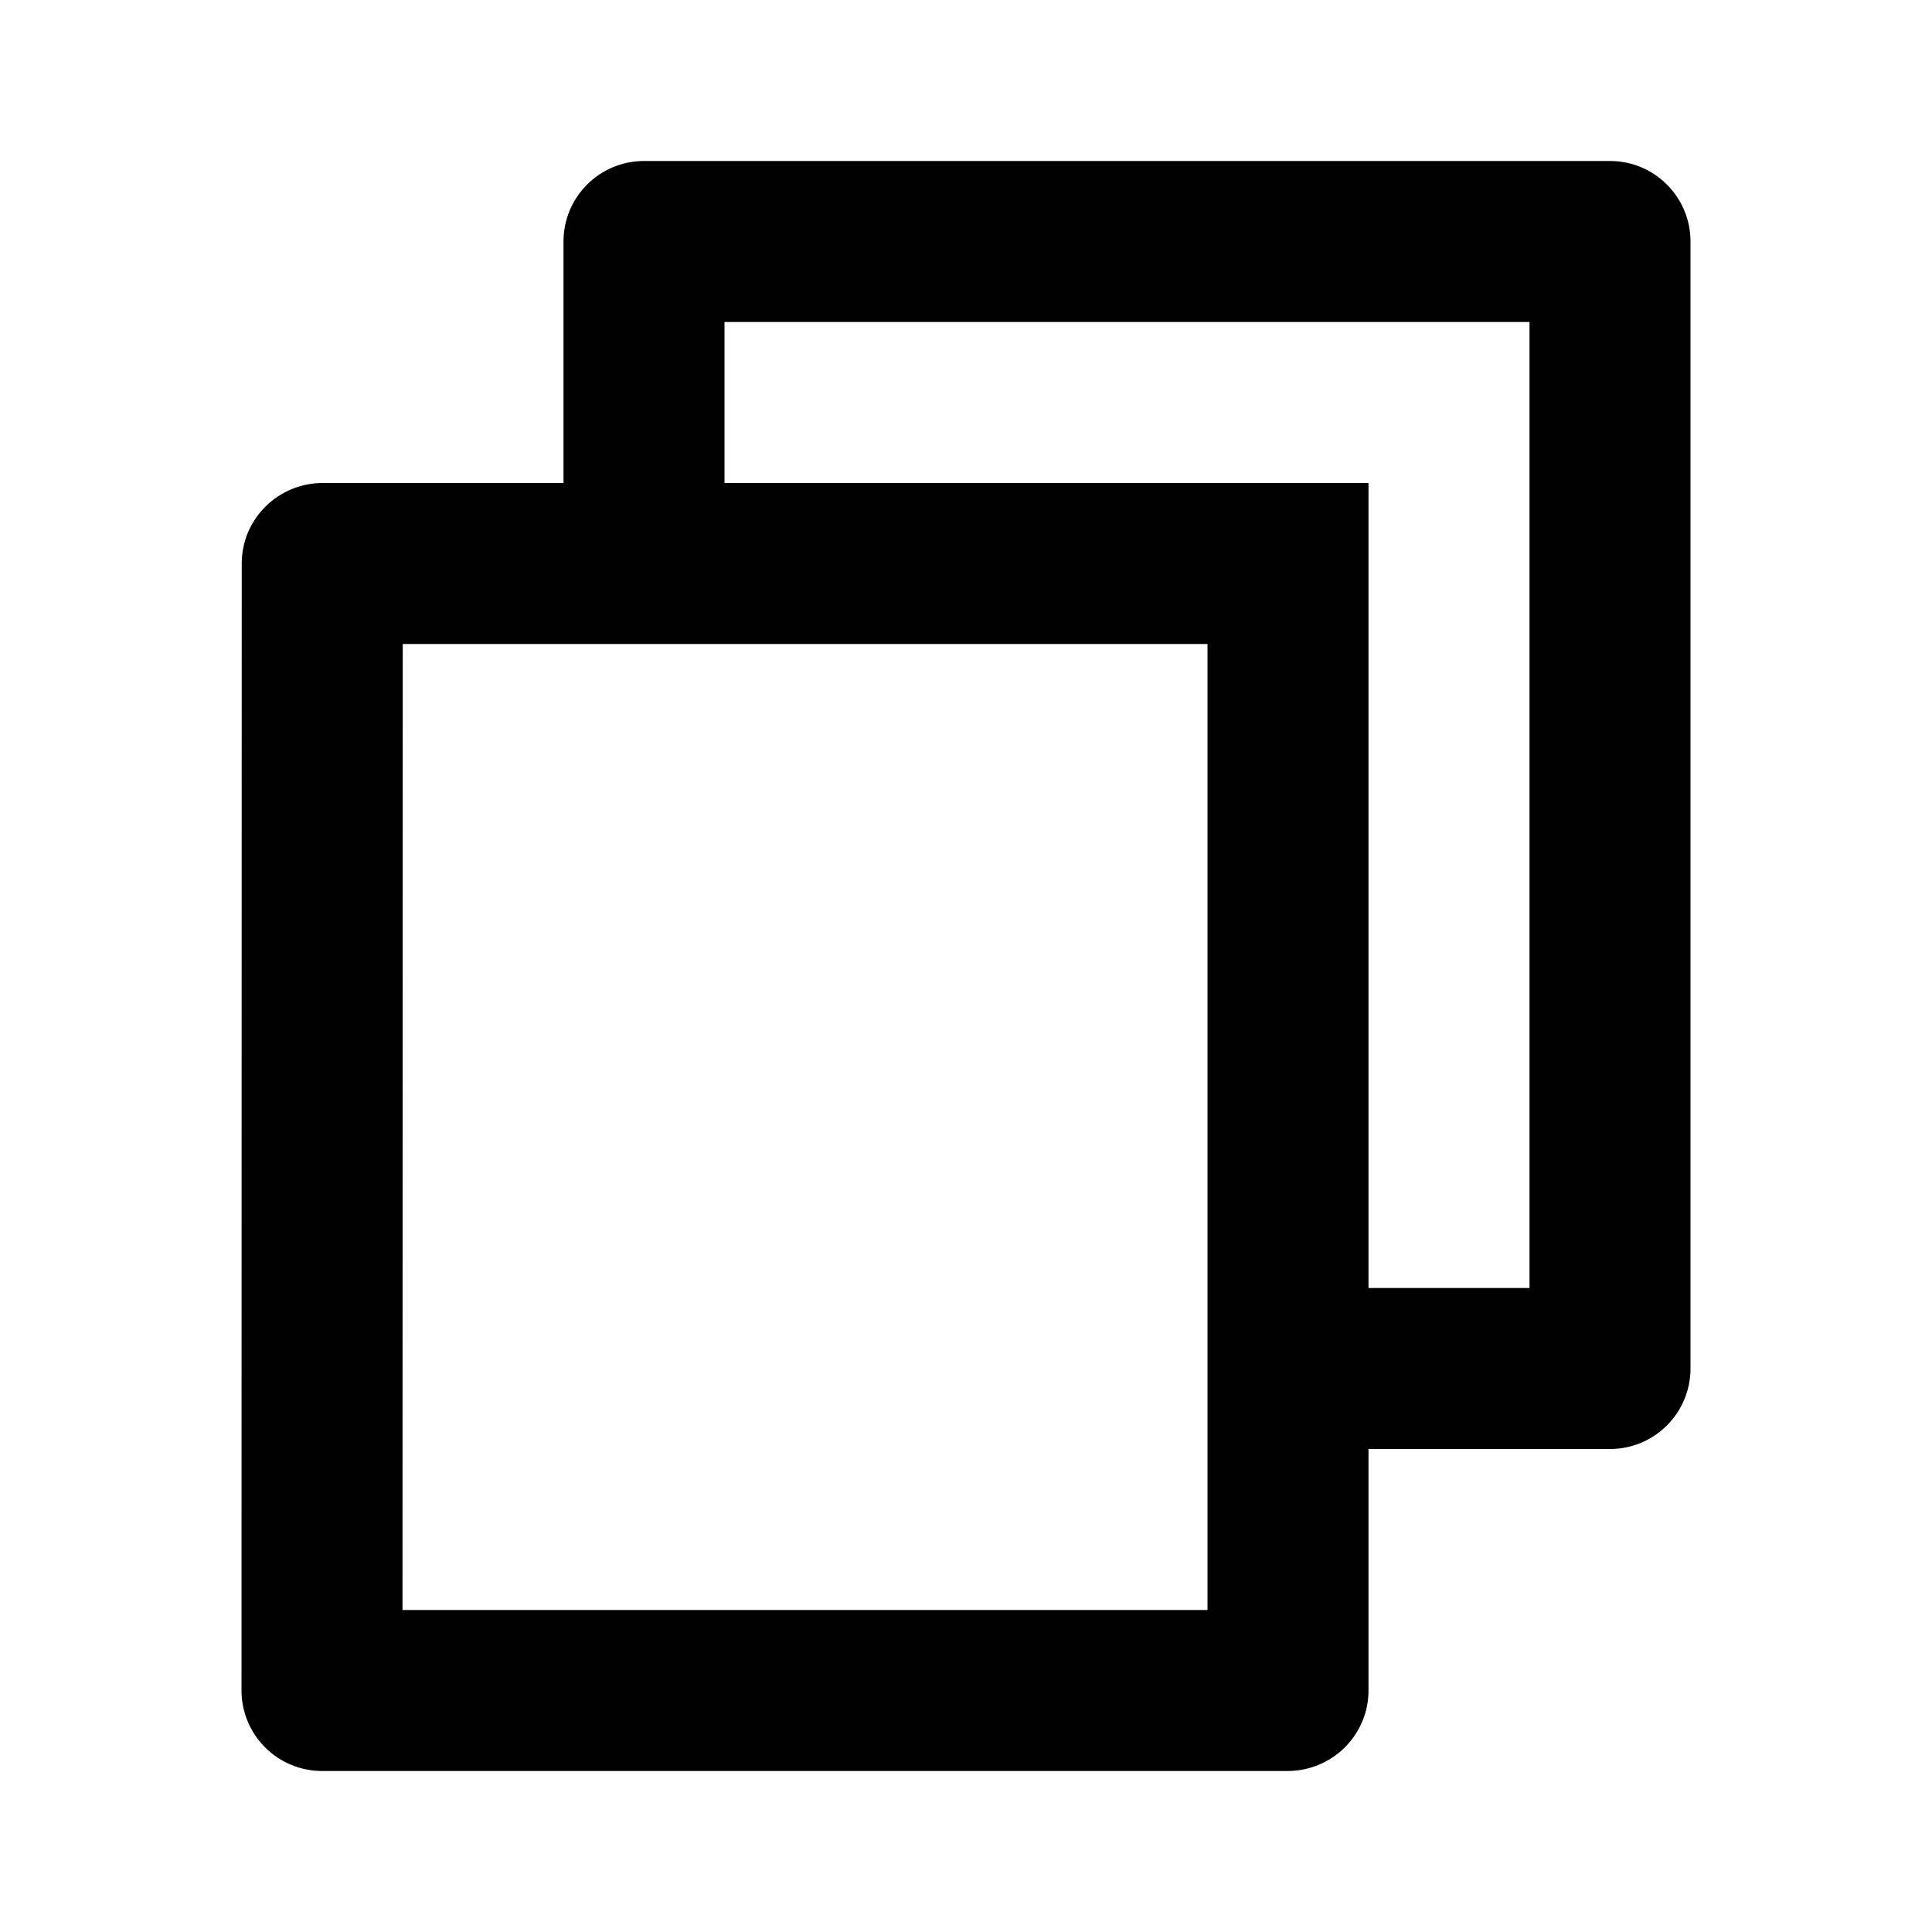
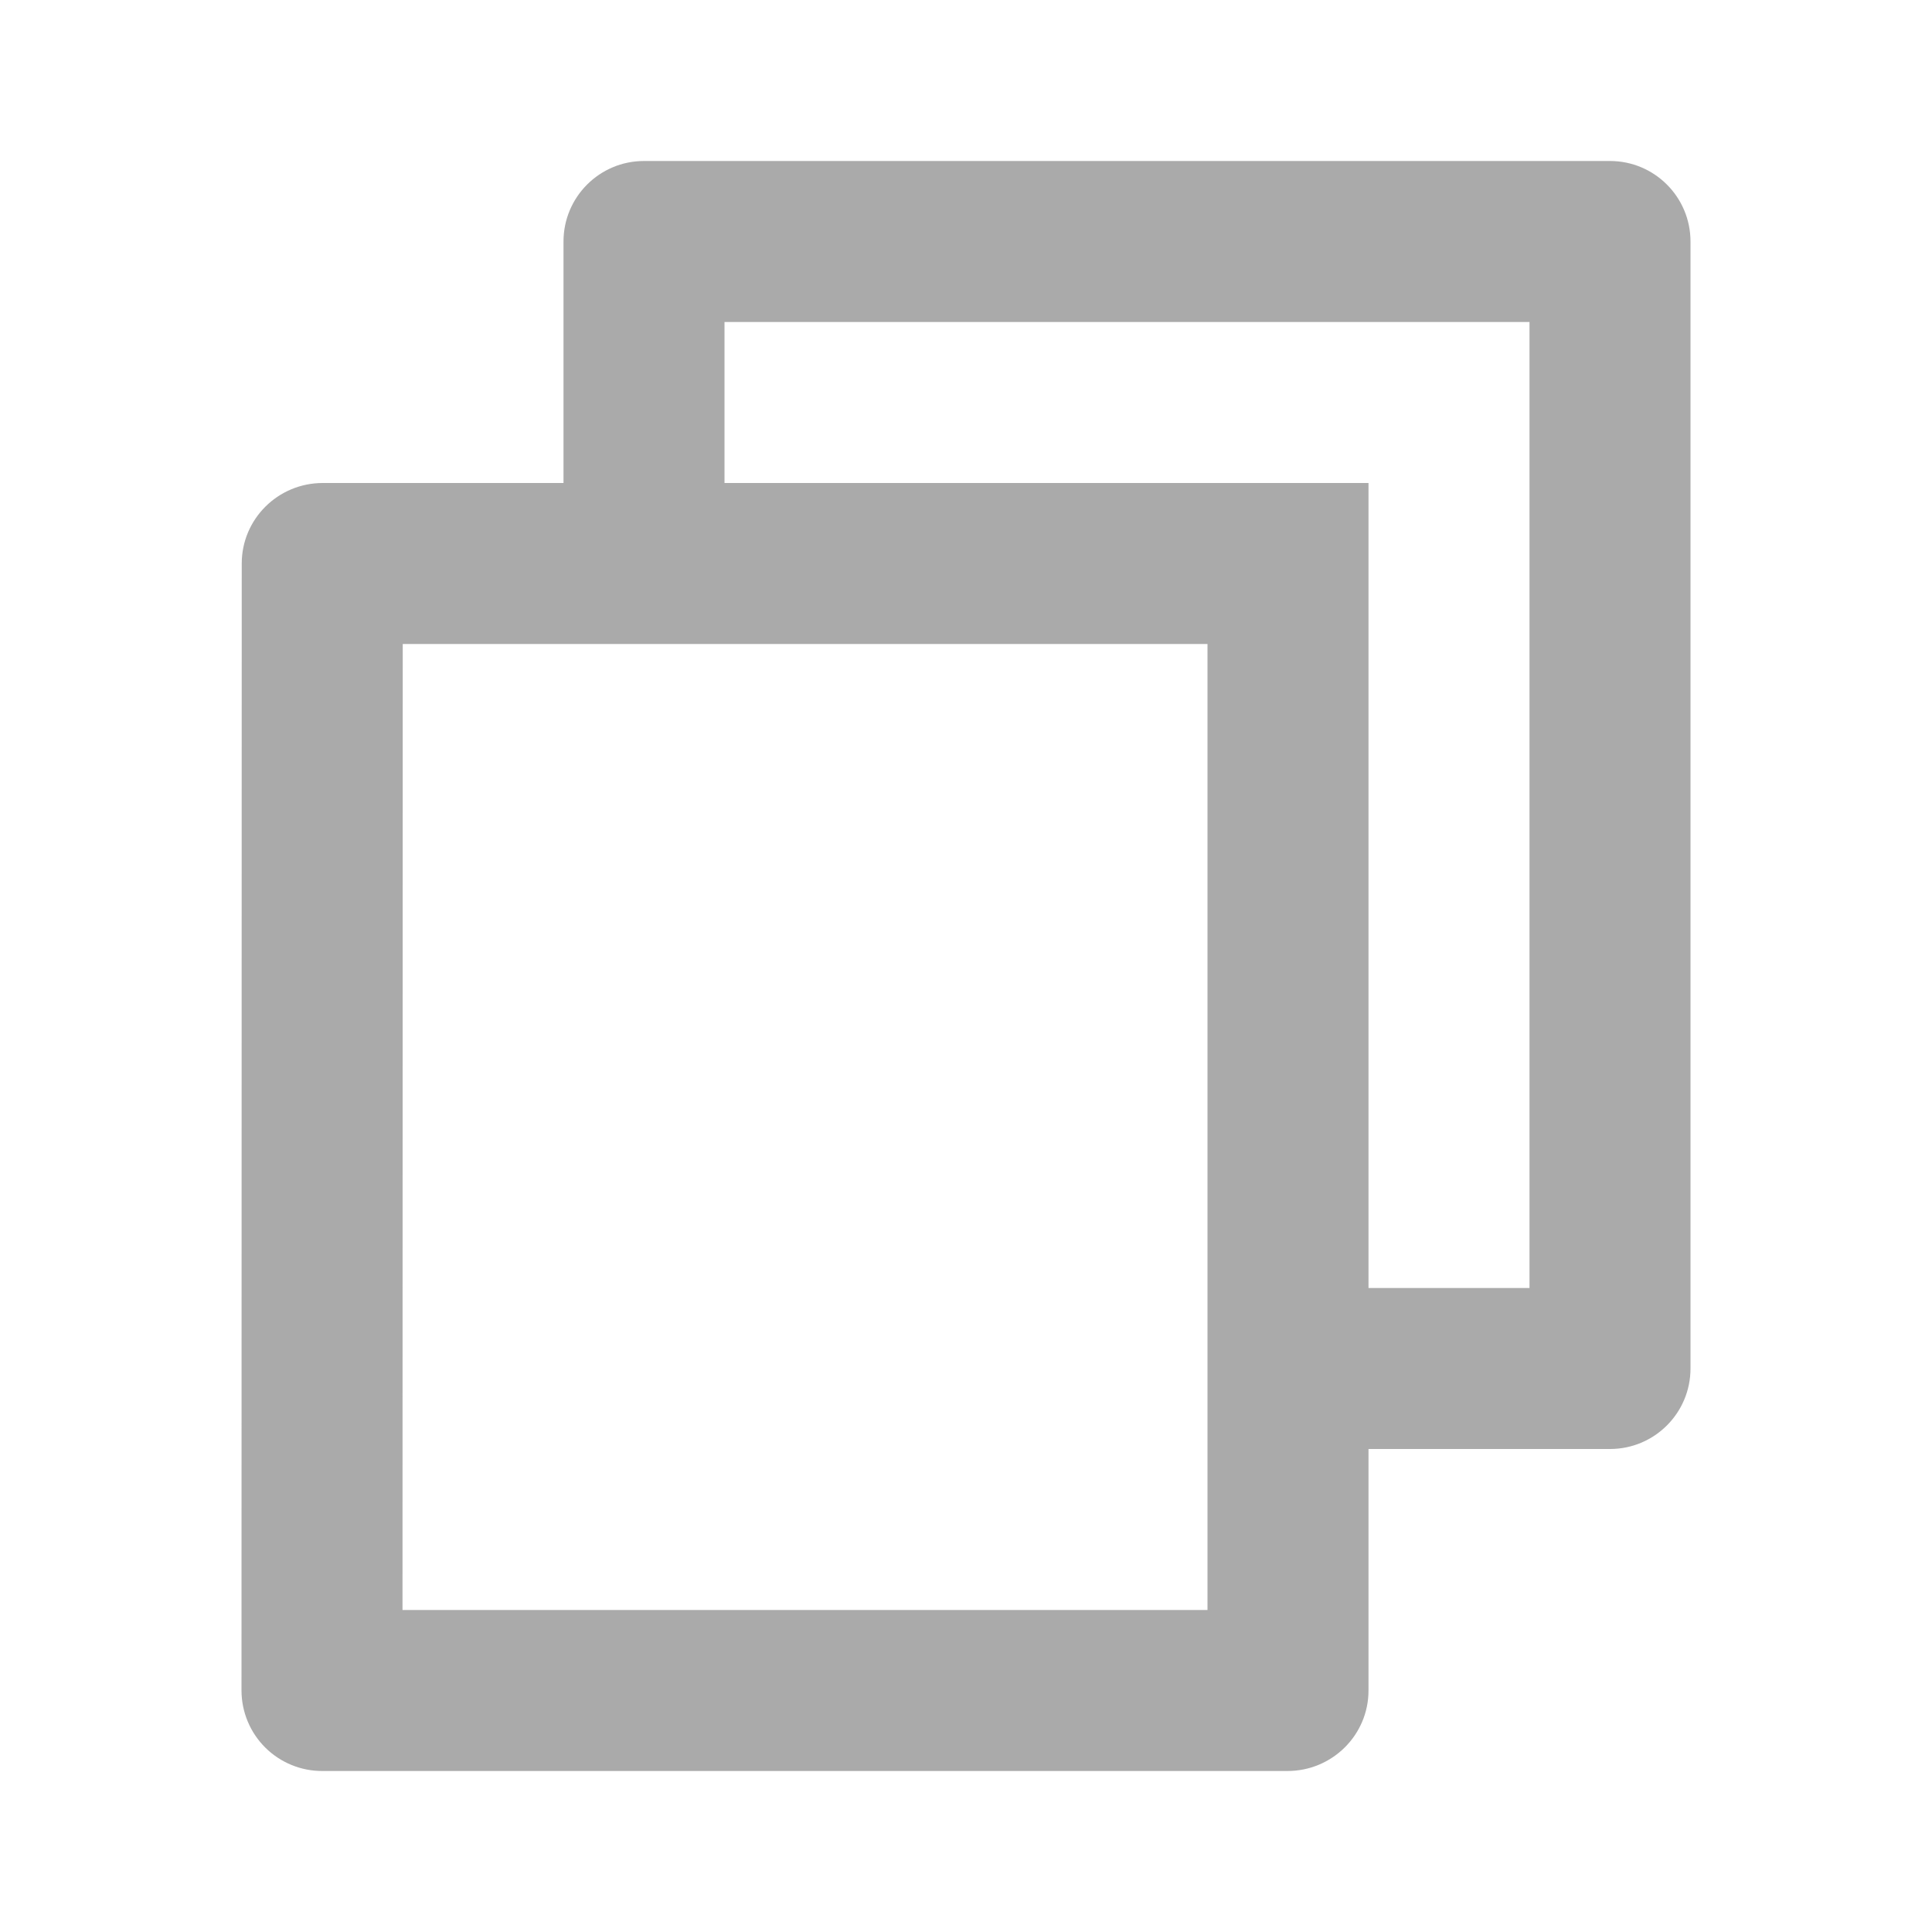
<svg xmlns="http://www.w3.org/2000/svg" viewBox="0 0 24 24" width="24" height="24">
  <path fill="none" d="M0 0h24v24H0z" />
-   <path d="M7 6V3a1 1 0 0 1 1-1h12a1 1 0 0 1 1 1v14a1 1 0 0 1-1 1h-3v3c0 .552-.45 1-1.007 1H4.007A1.001 1.001 0 0 1 3 21l.003-14c0-.552.45-1 1.007-1H7zM5.003 8L5 20h10V8H5.003zM9 6h8v10h2V4H9v2z" />
+   <path fill="#aaa" d="M7 6V3a1 1 0 0 1 1-1h12a1 1 0 0 1 1 1v14a1 1 0 0 1-1 1h-3v3c0 .552-.45 1-1.007 1H4.007A1.001 1.001 0 0 1 3 21l.003-14c0-.552.45-1 1.007-1H7zM5.003 8L5 20h10V8H5.003zM9 6h8v10h2V4H9v2z" />
</svg>
